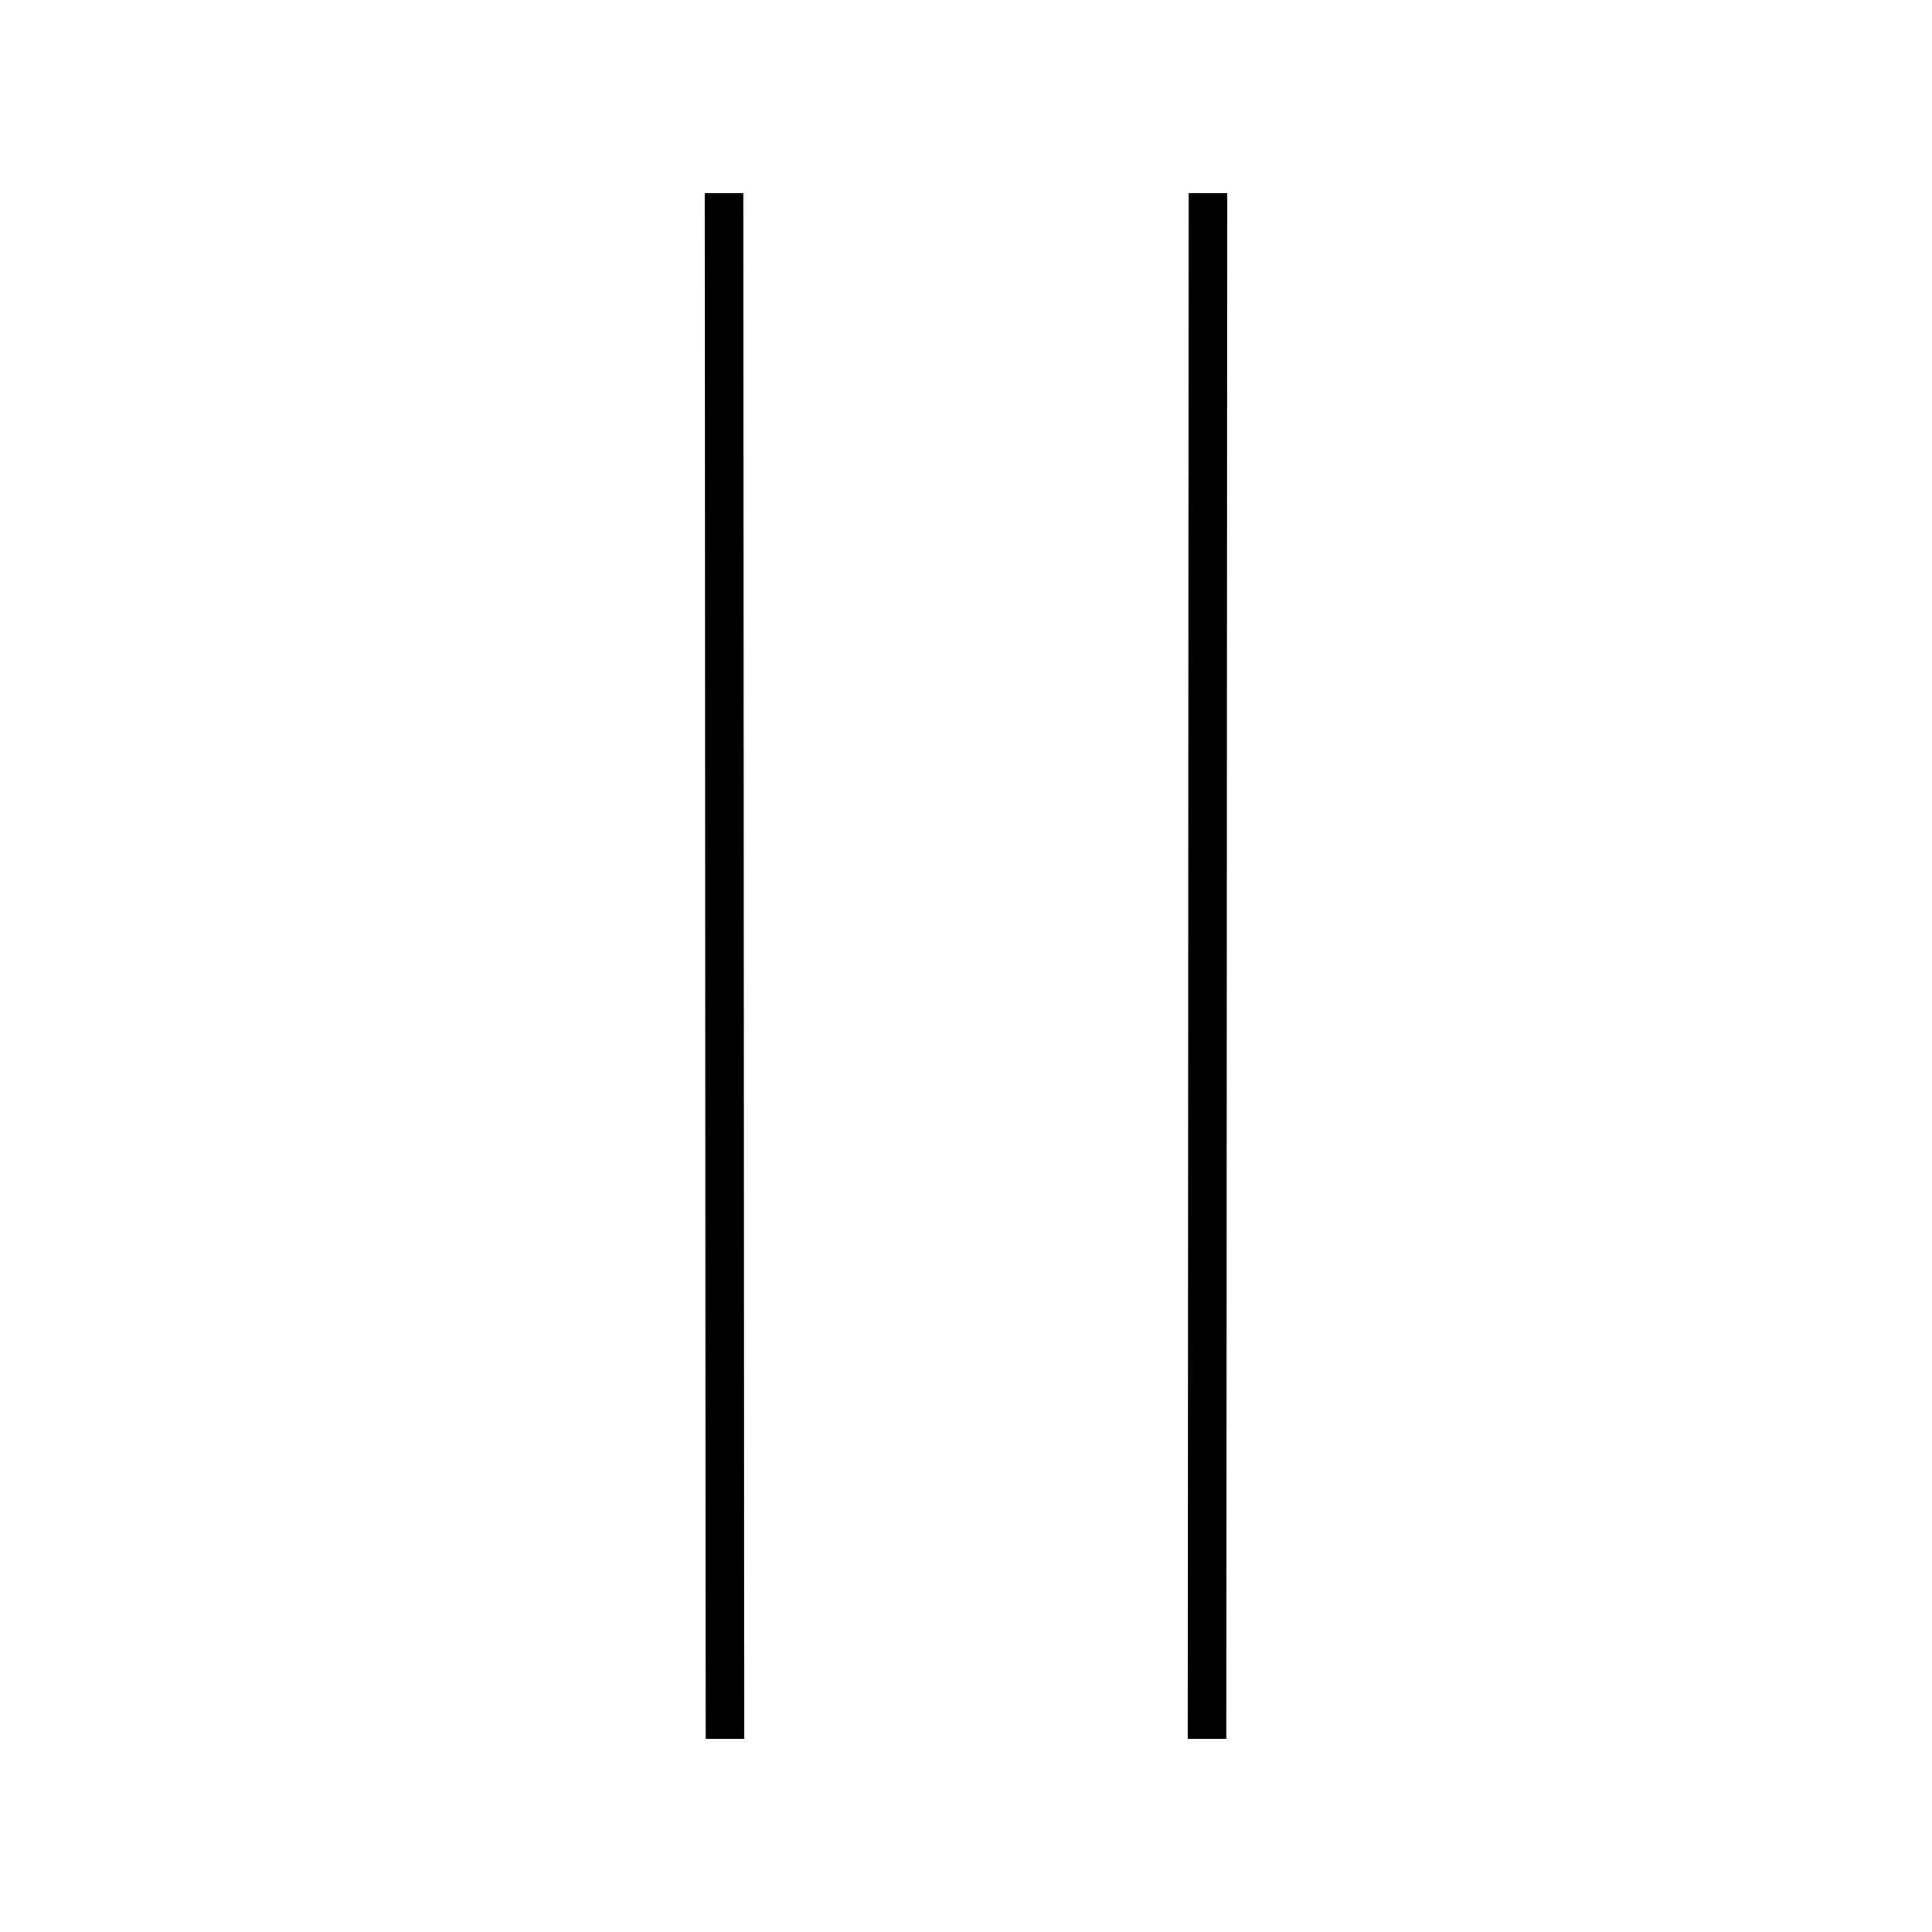
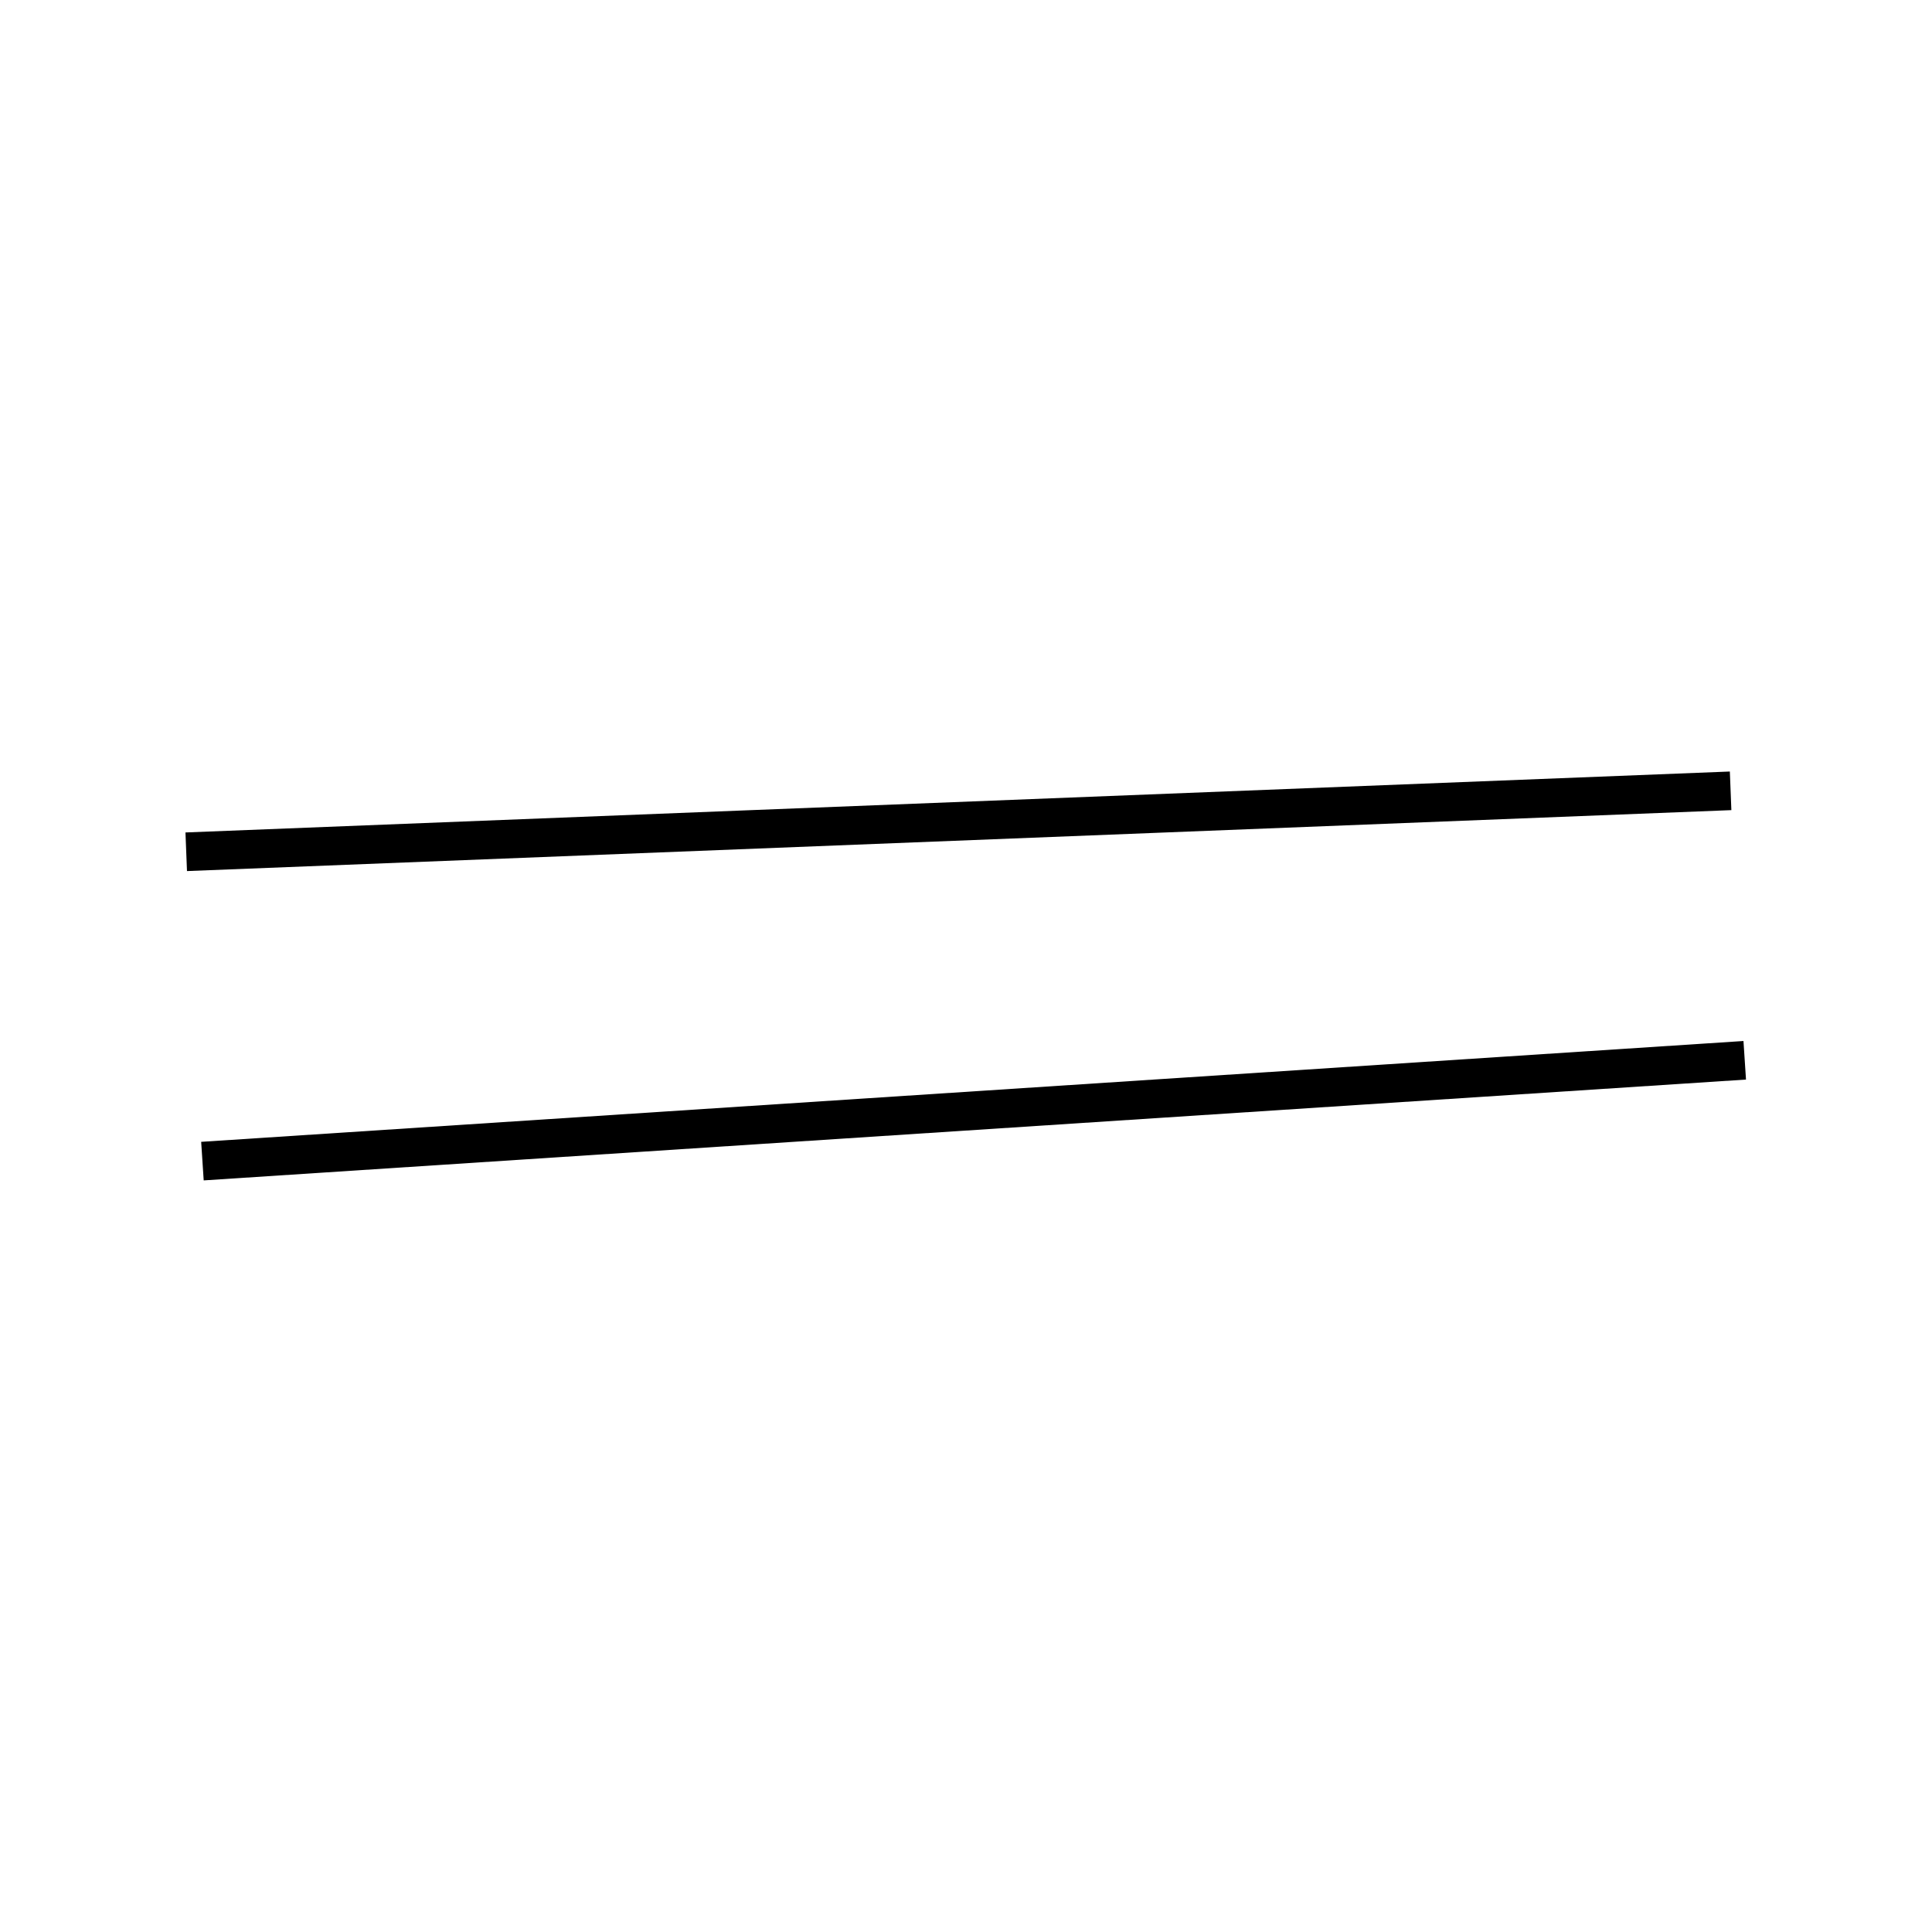
<svg xmlns="http://www.w3.org/2000/svg" height="100" width="100">
  <rect stroke-width="5" stroke="#ffffff" fill="#ffffff" height="100" width="100" y="0" x="0" />
-   <line x1="37.475" y1="10" x2="37.525" y2="90" stroke-width="2" stroke="black" />
-   <line x1="62.525" y1="10" x2="62.475" y2="90" stroke-width="2" stroke="black" />
+   <line x1="89.576" y1="40.933" x2="9.639" y2="44.087" stroke-width="2" stroke="black" />
+   <line x1="90.307" y1="54.88" x2="10.478" y2="60.099" stroke-width="2" stroke="black" />
</svg>
